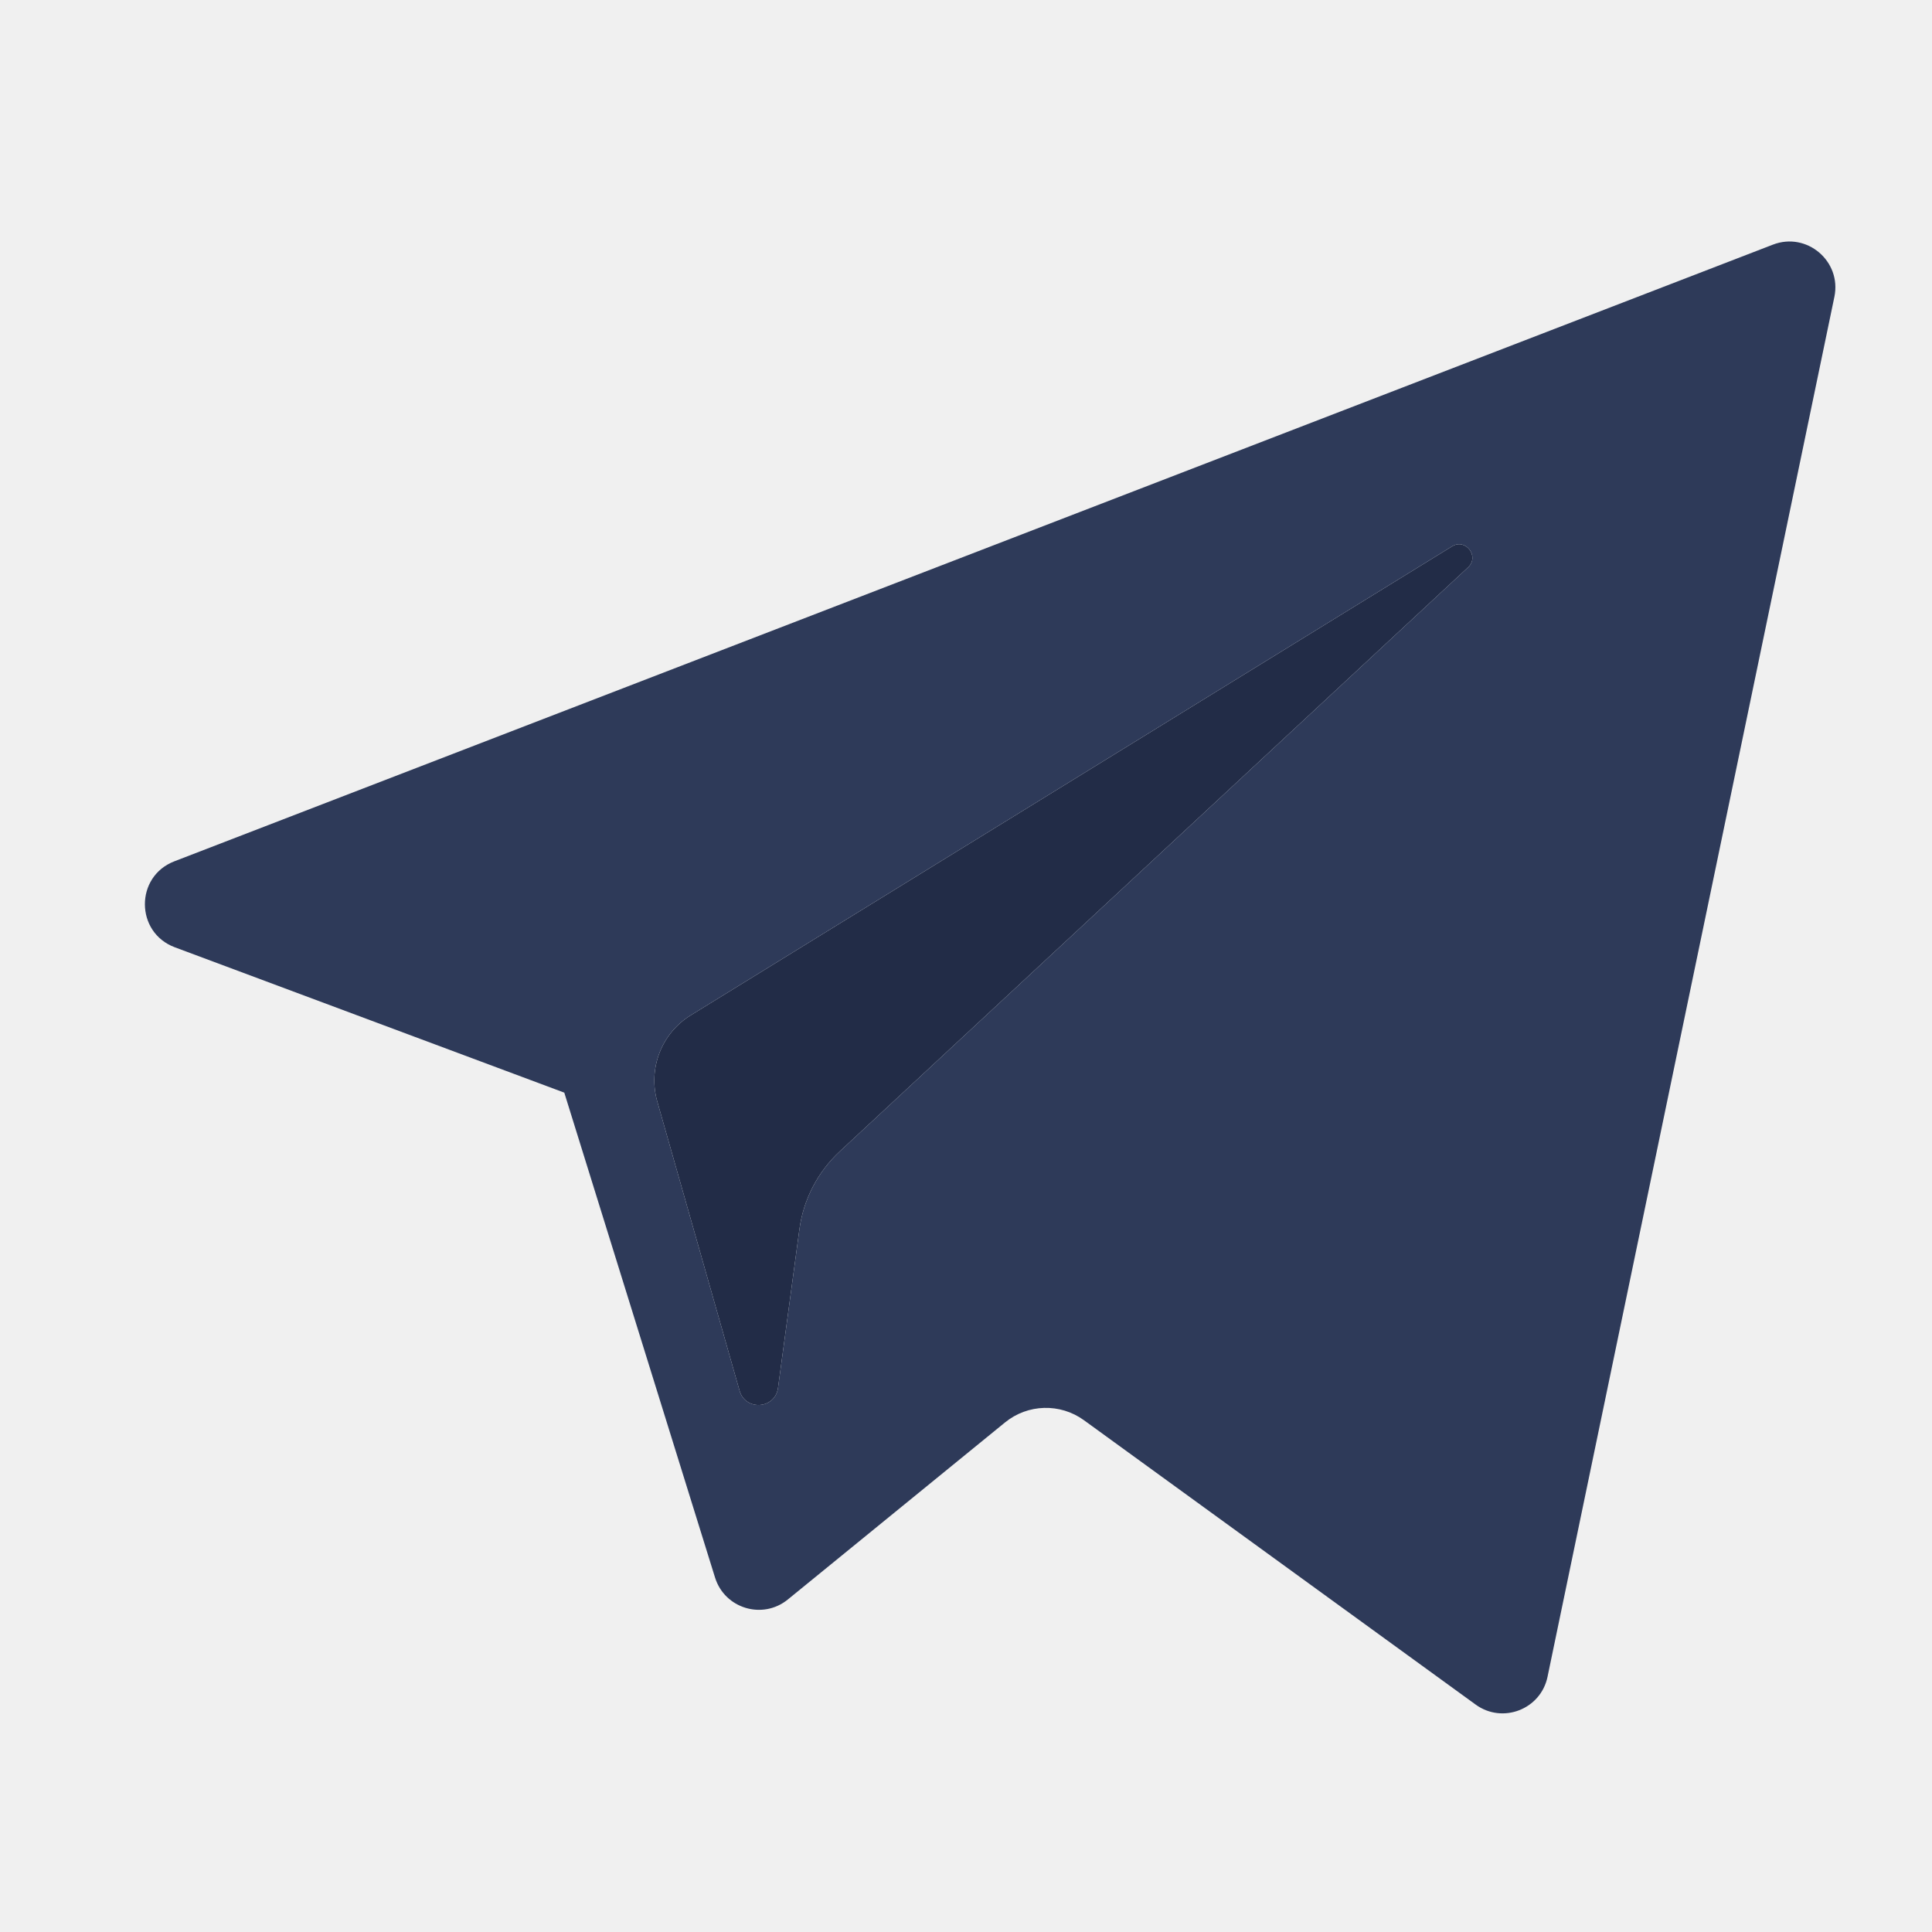
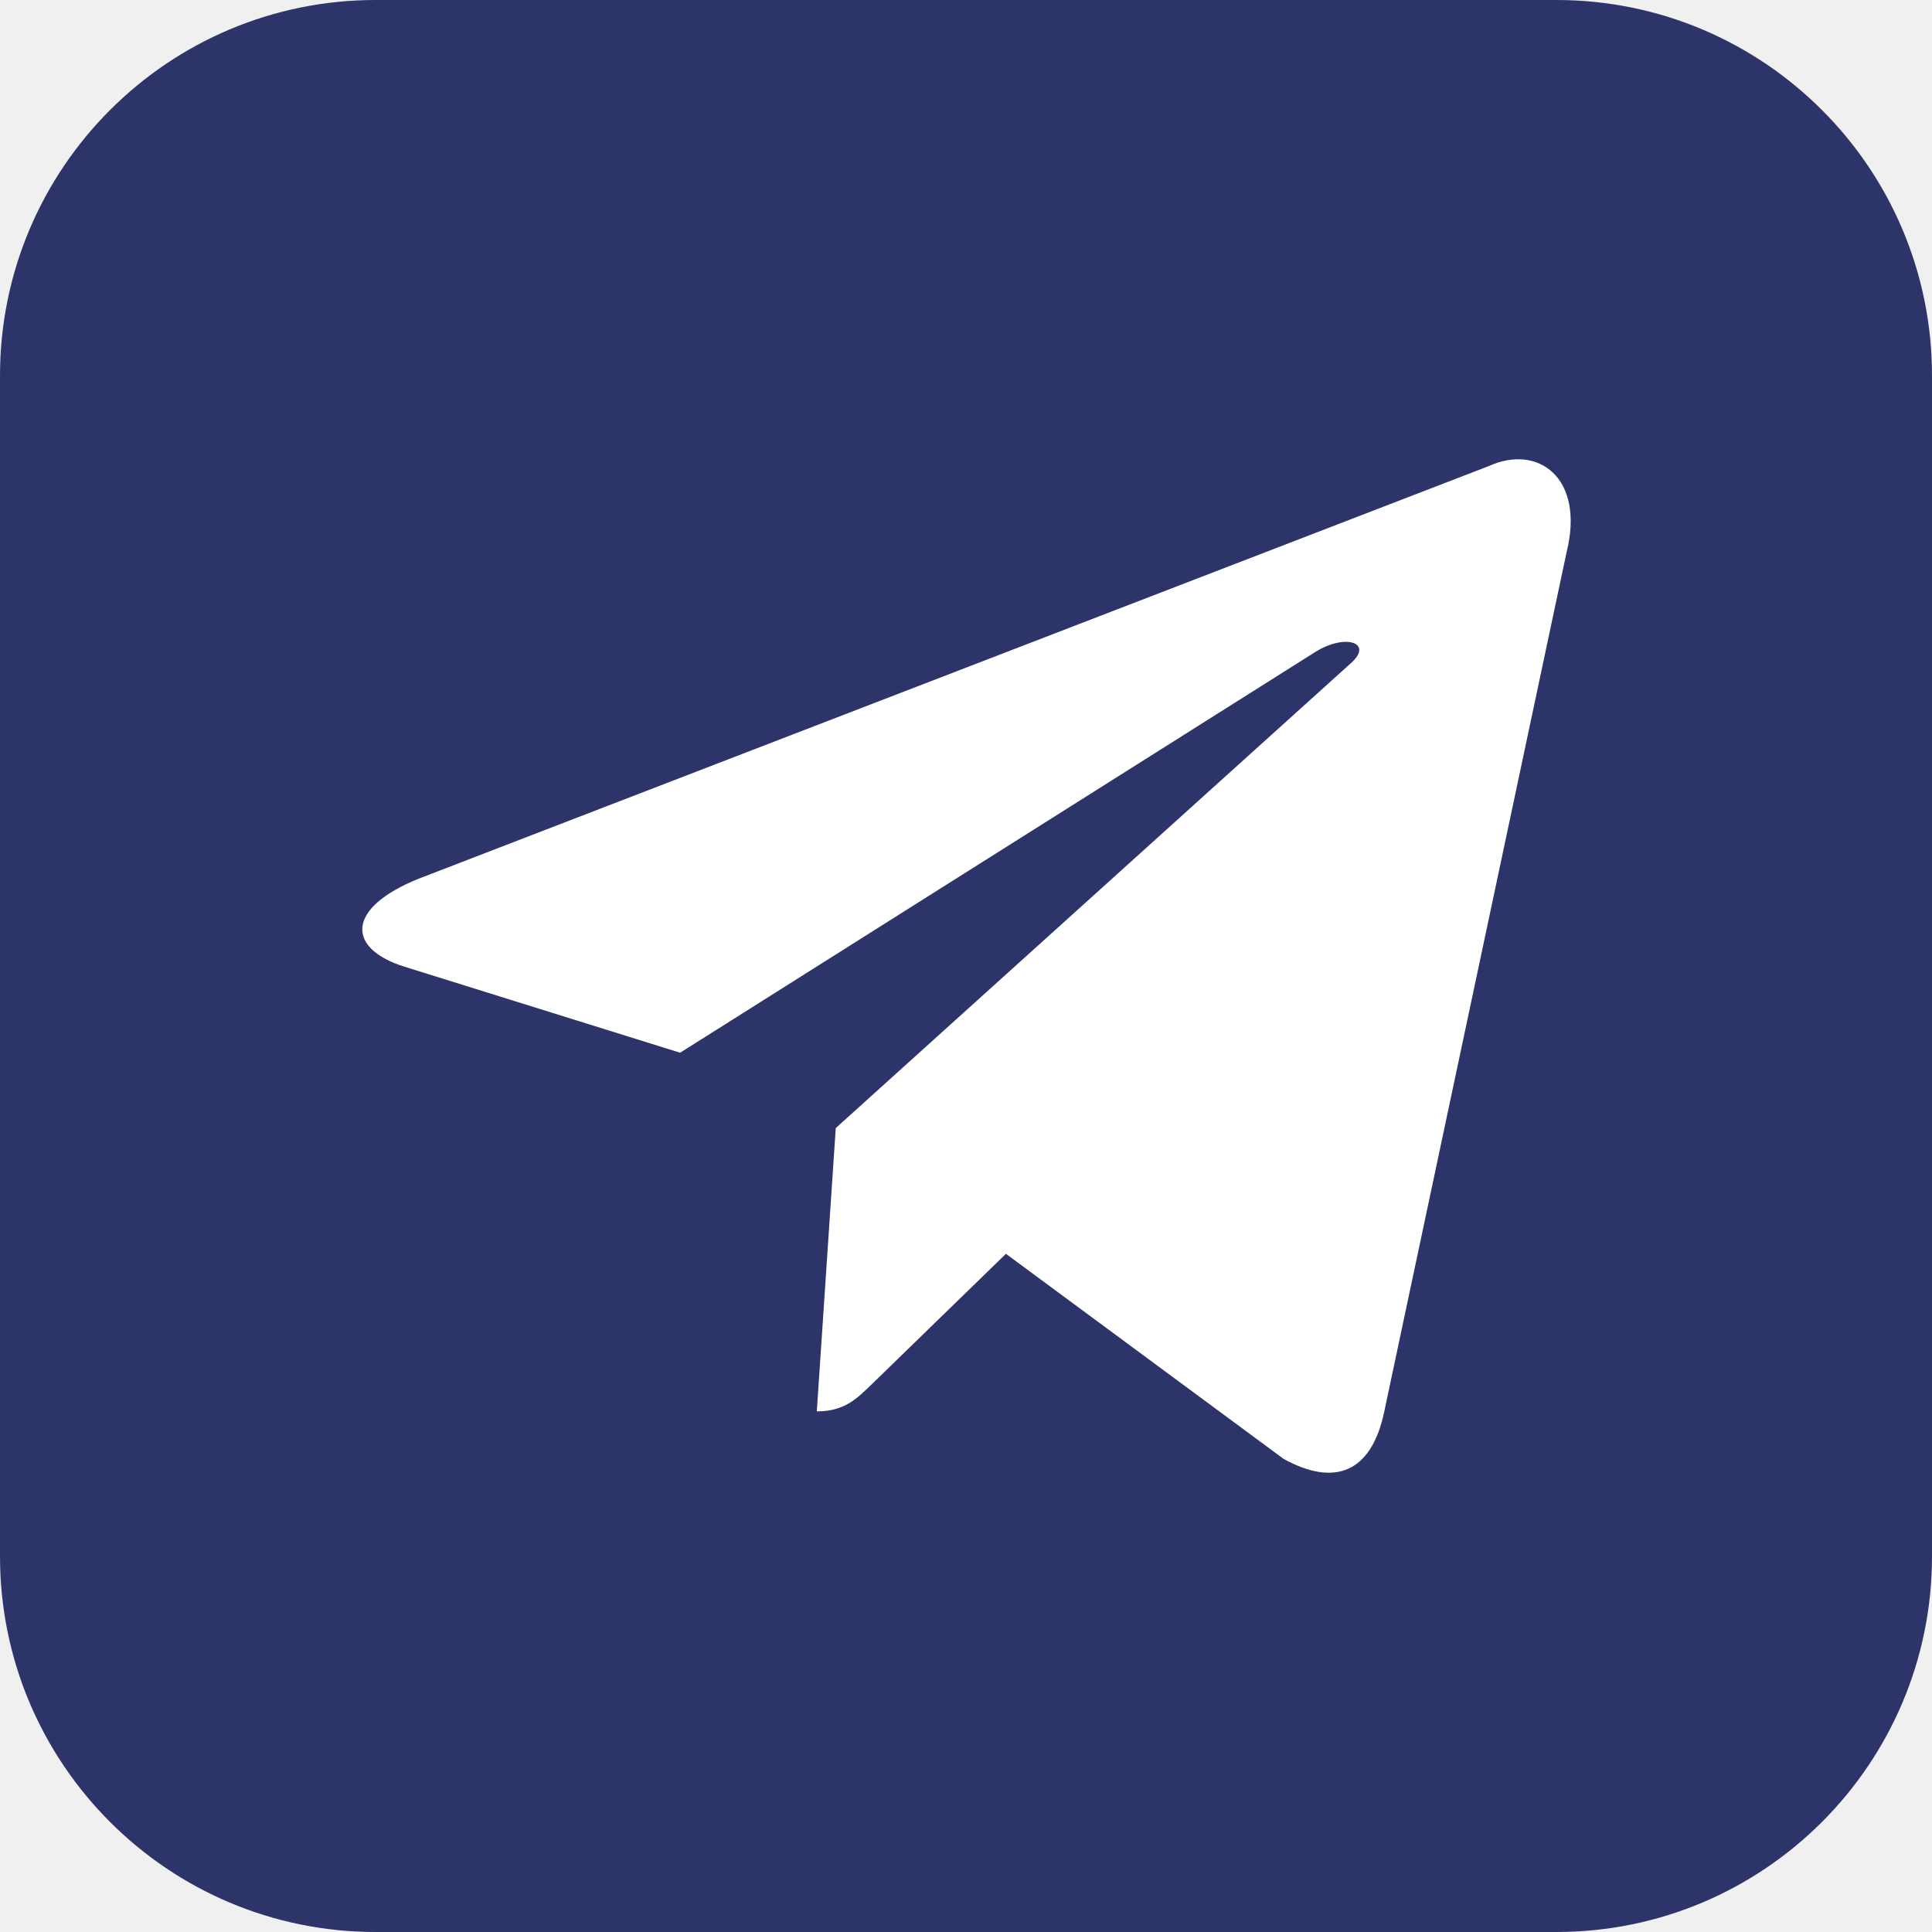
- <svg xmlns="http://www.w3.org/2000/svg" width="40" height="40" viewBox="0 0 40 40" fill="none">
-   <path d="M14.301 21.02L30.063 11.312C30.346 11.138 30.637 11.521 30.394 11.747L17.387 23.838C16.929 24.264 16.634 24.833 16.551 25.451L16.108 28.735C16.049 29.174 15.433 29.217 15.312 28.793L13.608 22.805C13.413 22.122 13.697 21.392 14.301 21.02Z" fill="#222C47" />
-   <path d="M3.618 19.612L11.683 22.622L14.804 32.661C15.004 33.304 15.79 33.541 16.312 33.115L20.808 29.45C21.279 29.066 21.95 29.047 22.442 29.404L30.551 35.291C31.109 35.697 31.9 35.391 32.04 34.716L37.979 6.146C38.132 5.409 37.408 4.794 36.706 5.065L3.609 17.833C2.792 18.148 2.799 19.305 3.618 19.612ZM14.301 21.02L30.063 11.312C30.346 11.138 30.637 11.521 30.394 11.747L17.387 23.838C16.929 24.264 16.634 24.833 16.551 25.451L16.108 28.735C16.049 29.174 15.433 29.217 15.312 28.793L13.608 22.805C13.413 22.122 13.697 21.392 14.301 21.02Z" fill="#2E3A59" />
+ <svg xmlns="http://www.w3.org/2000/svg" width="36" height="36" viewBox="0 0 36 36" fill="none">
+   <rect width="36" height="36" rx="7" fill="#2D3469" />
+   <path d="M27.748 8.682L7.802 16.373C6.441 16.92 6.449 17.679 7.552 18.018L12.673 19.616L24.522 12.14C25.082 11.799 25.594 11.982 25.173 12.356L15.573 21.02H15.571L15.573 21.021L15.22 26.299C15.738 26.299 15.966 26.062 16.256 25.782L18.744 23.363L23.918 27.184C24.872 27.71 25.557 27.44 25.794 26.301L29.19 10.295C29.538 8.901 28.658 8.27 27.748 8.682V8.682Z" fill="white" />
</svg>
